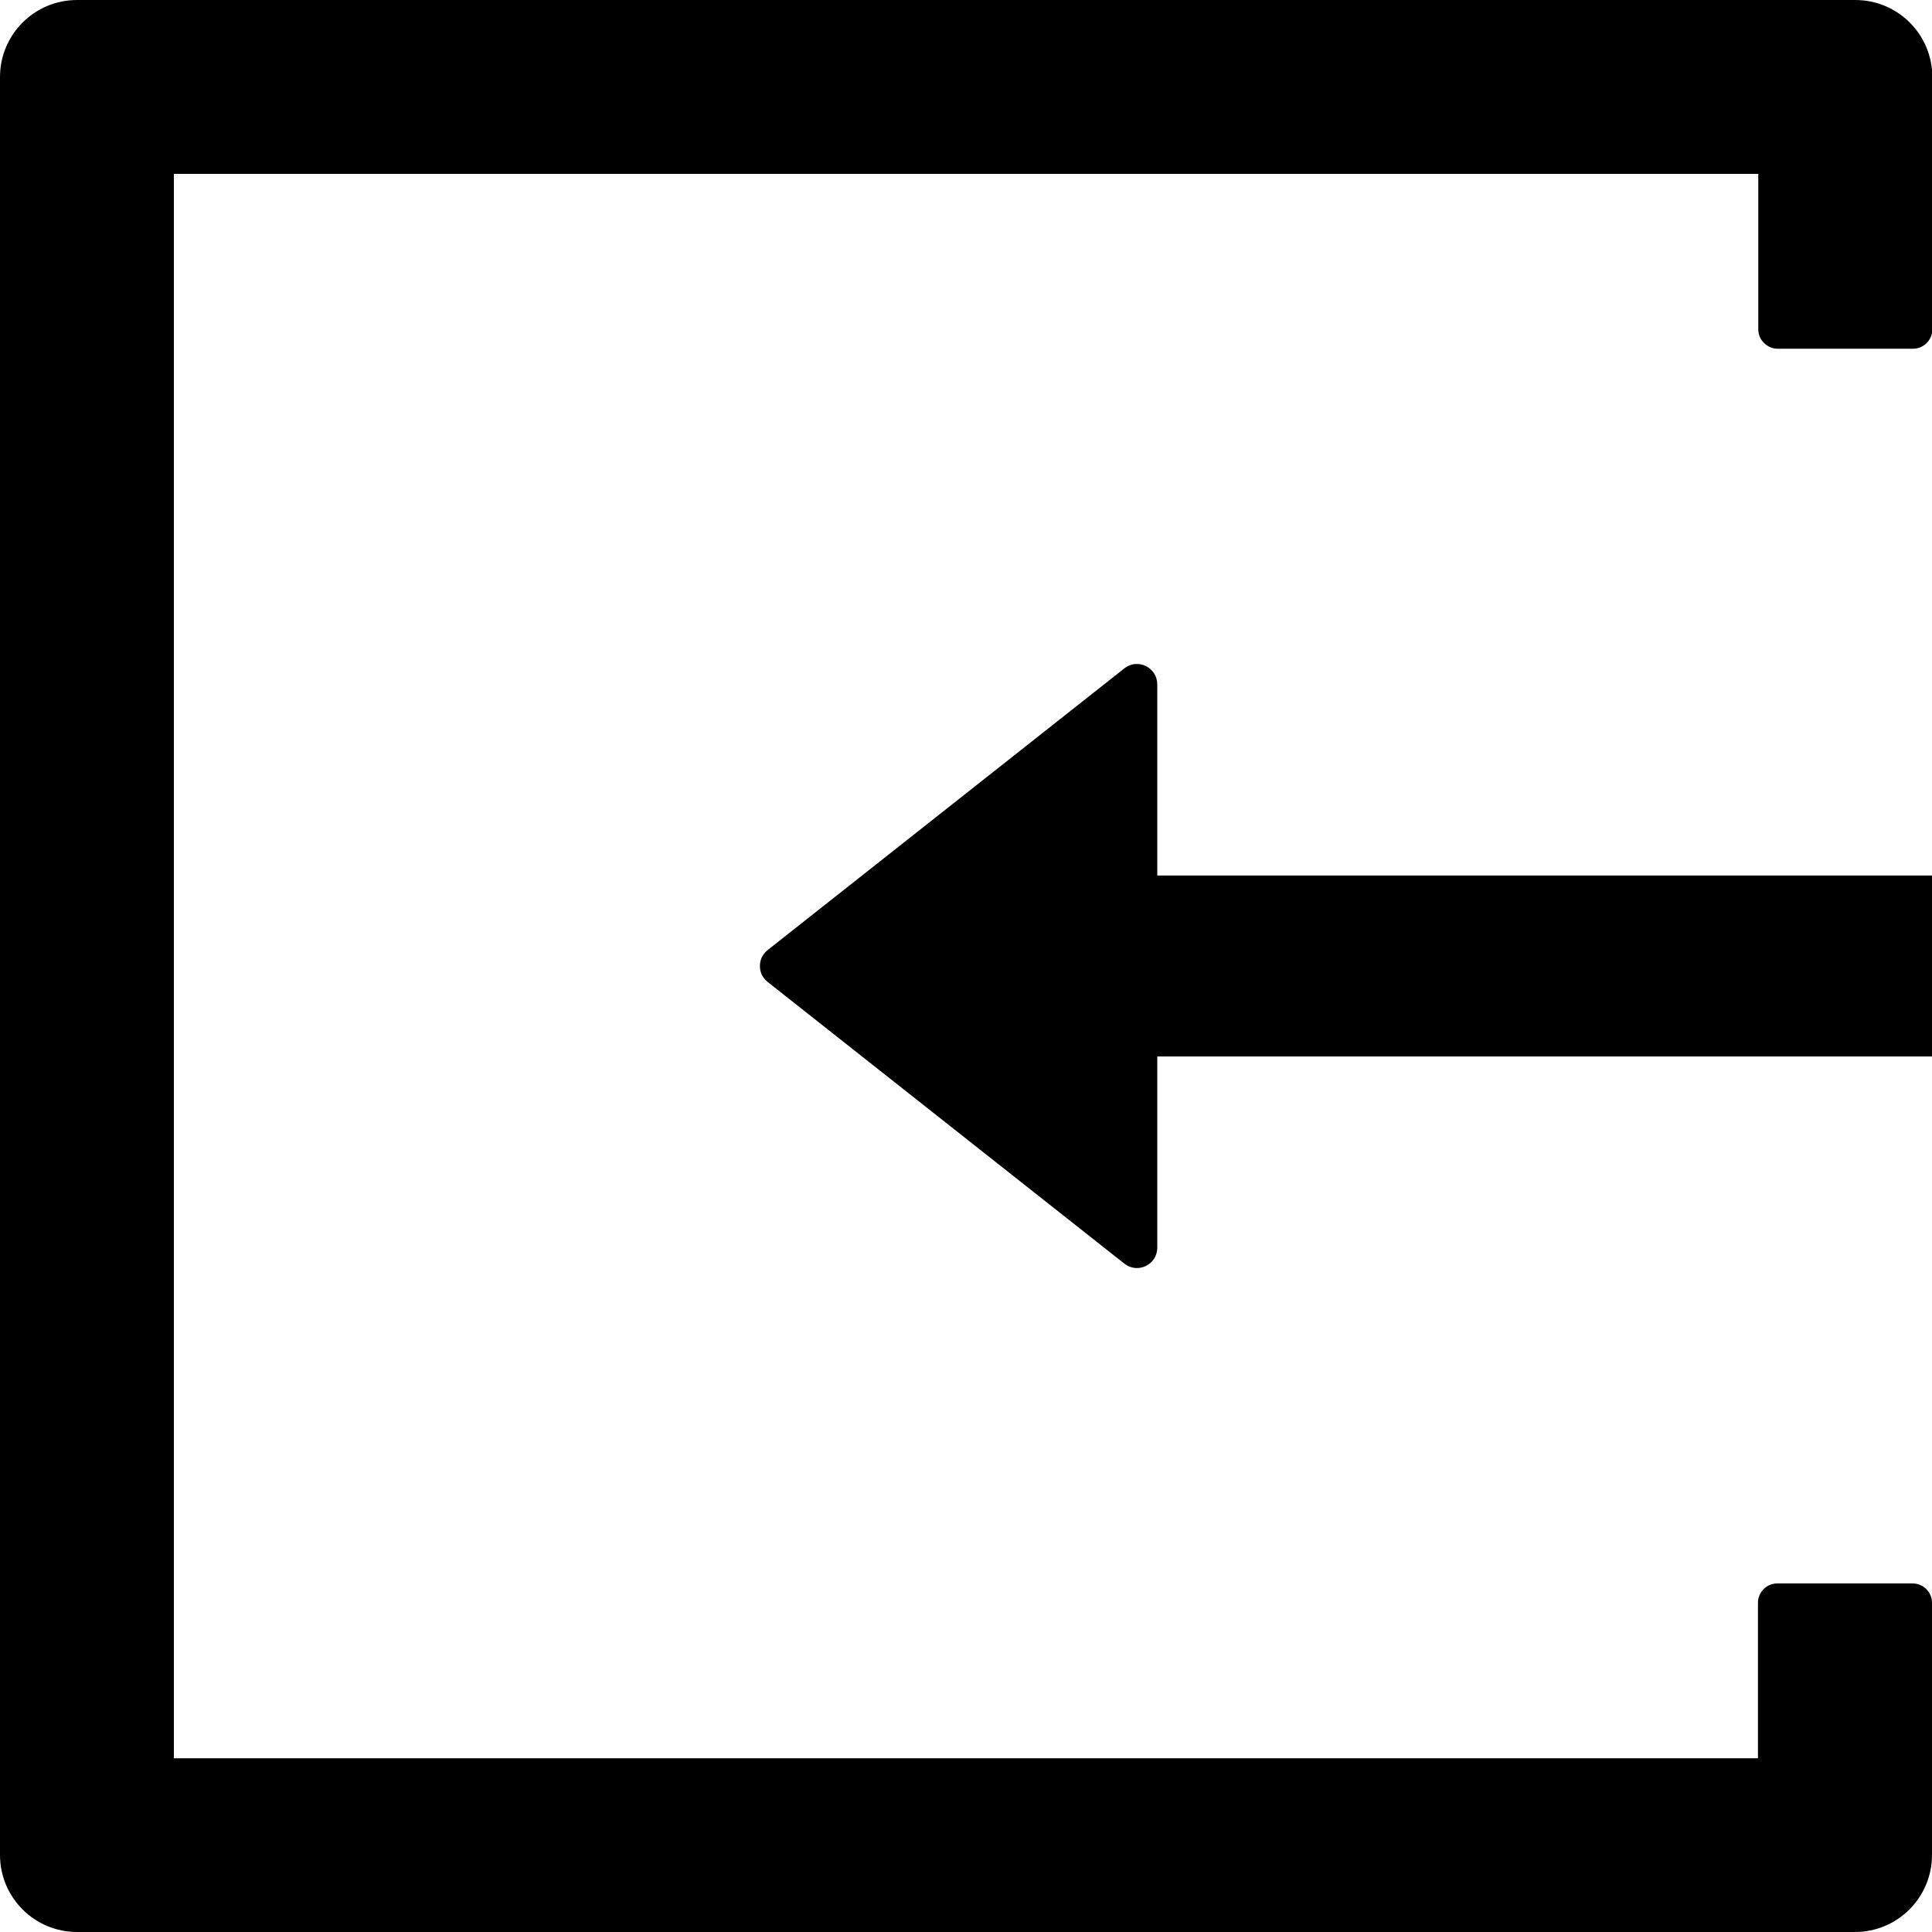
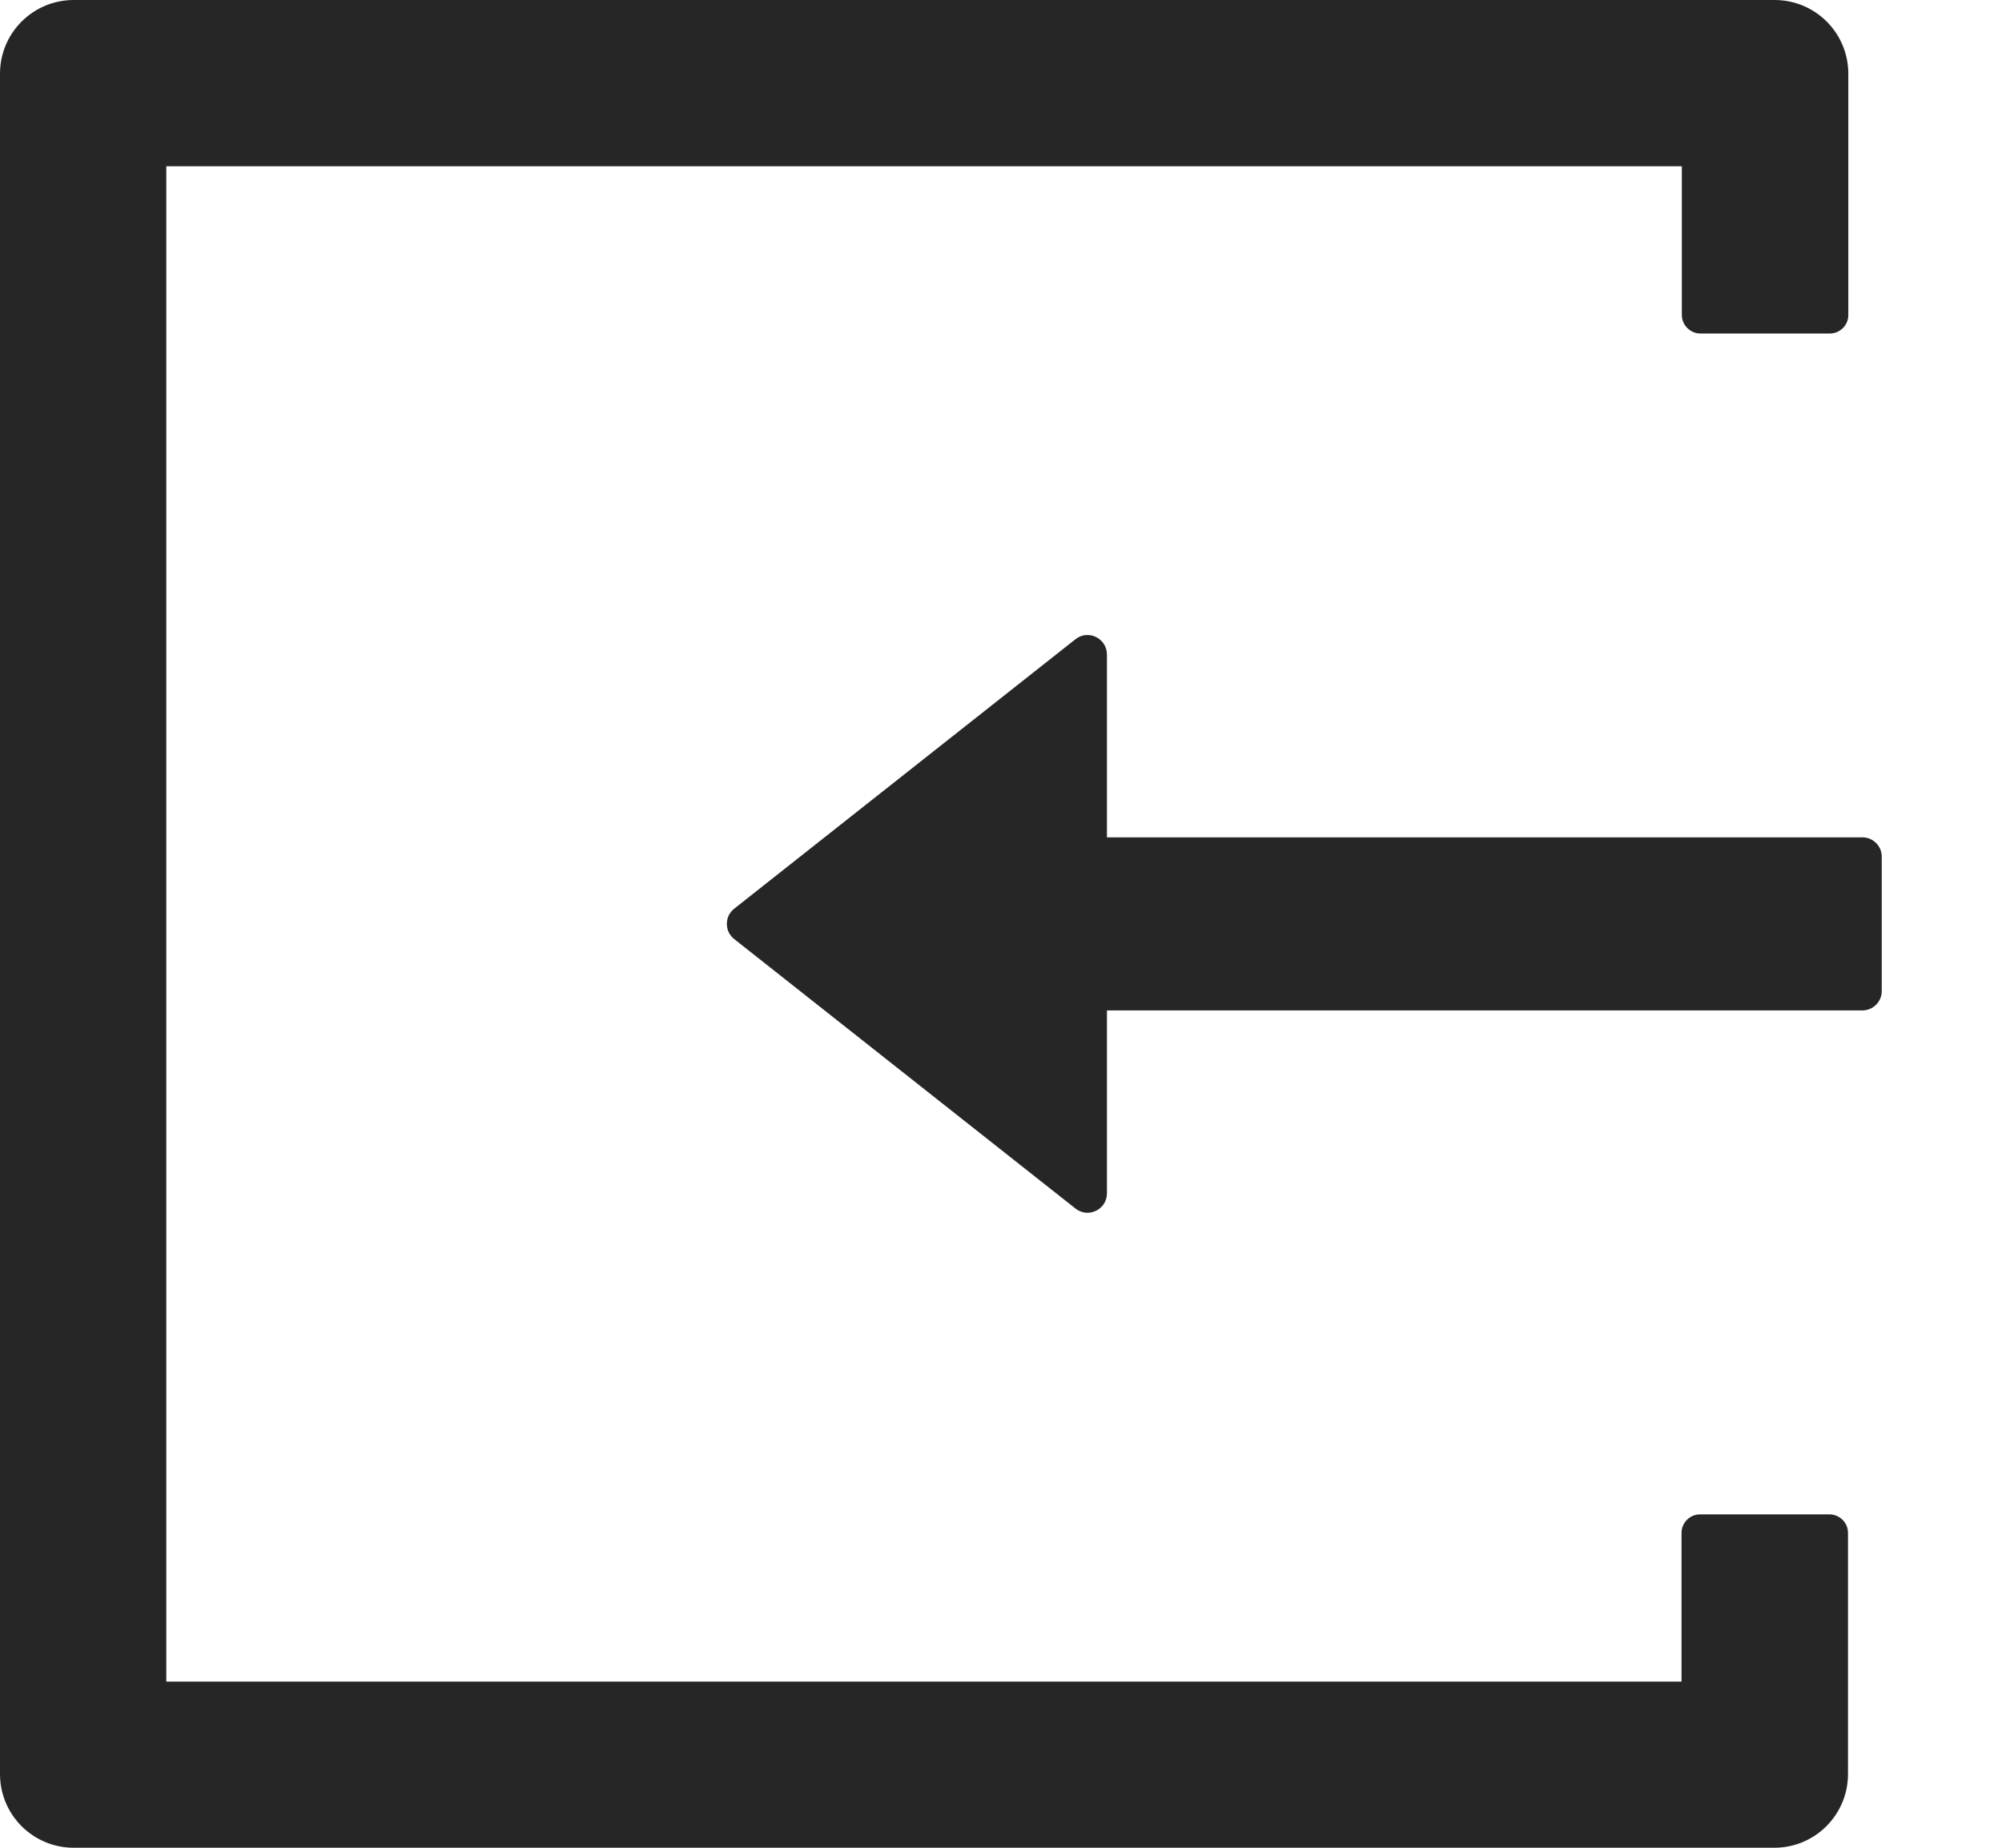
- <svg xmlns="http://www.w3.org/2000/svg" width="12" height="12" viewBox="0 0 12 12" fill="none">
-   <path d="M11.523 0C11.788 0 12.002 0.214 12.002 0.479V2.046C12.002 2.113 11.947 2.166 11.882 2.166H11.041C10.976 2.166 10.921 2.111 10.921 2.046V1.08H1.08V10.921H10.919V9.955C10.919 9.889 10.973 9.835 11.039 9.835H11.88C11.945 9.835 12 9.888 12 9.955V11.521C12 11.786 11.786 12 11.521 12H0.479C0.214 12 3.94195e-05 11.786 0 11.521V0.479C0 0.214 0.214 0 0.479 0H11.523ZM6.984 4.151C7.066 4.086 7.187 4.145 7.188 4.25V5.438H12.094C12.162 5.438 12.219 5.494 12.219 5.562V6.438C12.219 6.506 12.162 6.562 12.094 6.562H7.188V7.75C7.188 7.855 7.067 7.914 6.984 7.849L4.768 6.099C4.753 6.087 4.741 6.072 4.732 6.055C4.724 6.038 4.72 6.019 4.72 6C4.72 5.981 4.724 5.962 4.732 5.945C4.741 5.928 4.753 5.913 4.768 5.901L6.984 4.151Z" fill="currentColor" />
+ <svg xmlns="http://www.w3.org/2000/svg" width="13" height="12" viewBox="0 0 13 12" fill="none">
+   <path d="M11.523 0C11.788 0 12.002 0.214 12.002 0.479V2.046C12.002 2.113 11.947 2.166 11.882 2.166H11.041C10.976 2.166 10.921 2.111 10.921 2.046V1.08H1.08V10.921H10.919V9.955C10.919 9.889 10.973 9.835 11.039 9.835H11.88C11.945 9.835 12 9.888 12 9.955V11.521C12 11.786 11.786 12 11.521 12H0.479C0.214 12 3.94195e-05 11.786 0 11.521V0.479C0 0.214 0.214 0 0.479 0H11.523ZM6.984 4.151C7.066 4.086 7.187 4.145 7.188 4.25V5.438H12.094C12.162 5.438 12.219 5.494 12.219 5.562V6.438C12.219 6.506 12.162 6.562 12.094 6.562H7.188V7.75C7.188 7.855 7.067 7.914 6.984 7.849L4.768 6.099C4.753 6.087 4.741 6.072 4.732 6.055C4.724 6.038 4.72 6.019 4.72 6C4.72 5.981 4.724 5.962 4.732 5.945C4.741 5.928 4.753 5.913 4.768 5.901L6.984 4.151Z" fill="currentColor" fill-opacity="0.85" />
</svg>
